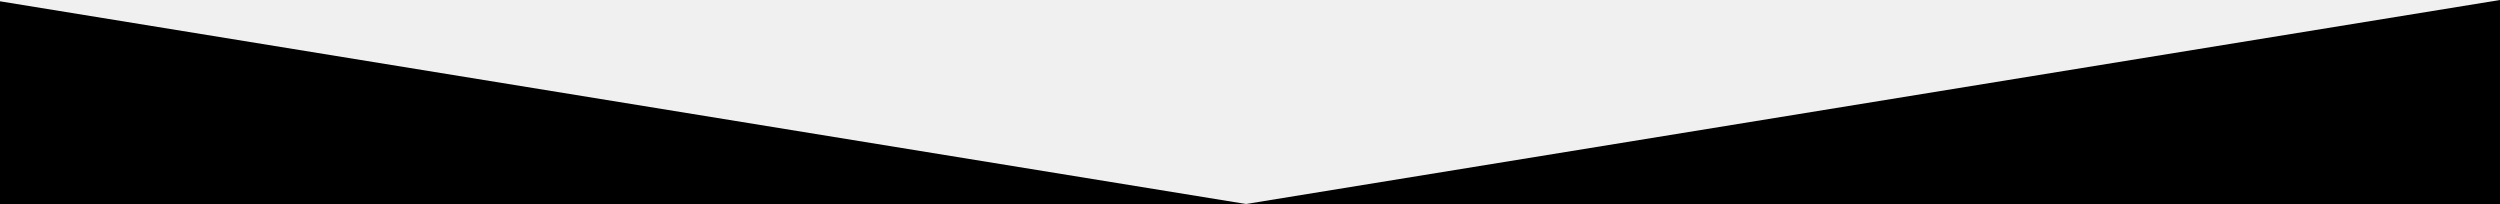
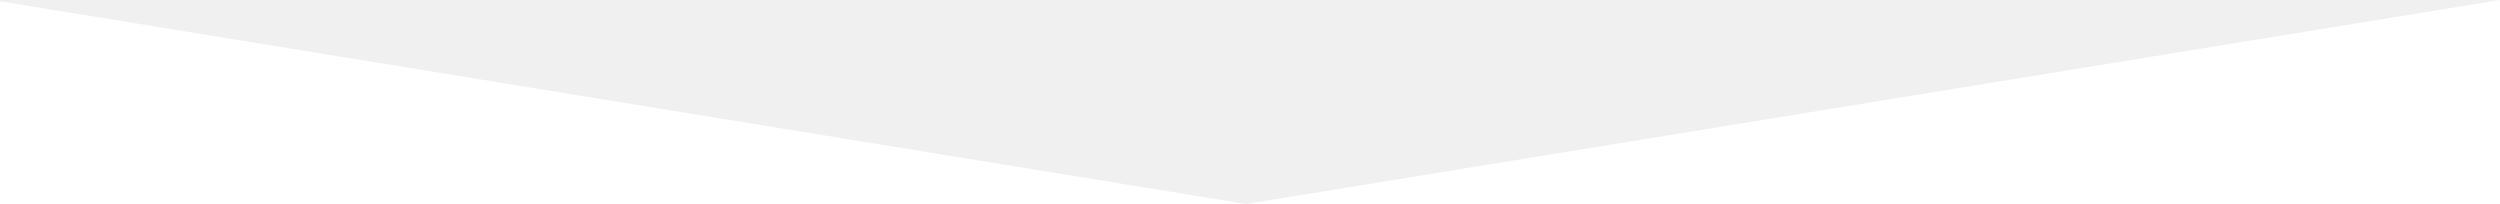
<svg xmlns="http://www.w3.org/2000/svg" version="1.1" id="Layer_1" x="0px" y="0px" width="320px" height="26.111px" viewBox="440.469 30.889 320 26.111" enable-background="new 440.469 30.889 320 26.111" xml:space="preserve">
-   <polygon fill="#000000" points="760.469,57 760.469,30.889 599.955,57" />
-   <polygon fill="#000000" points="440.469,57 599.955,57 440.469,31.056" />
+   <polygon fill="#fff" points="760.469,57 760.469,30.889 599.955,57" />
+   <polygon fill="#fff" points="440.469,57 599.955,57 440.469,31.056" />
</svg>
